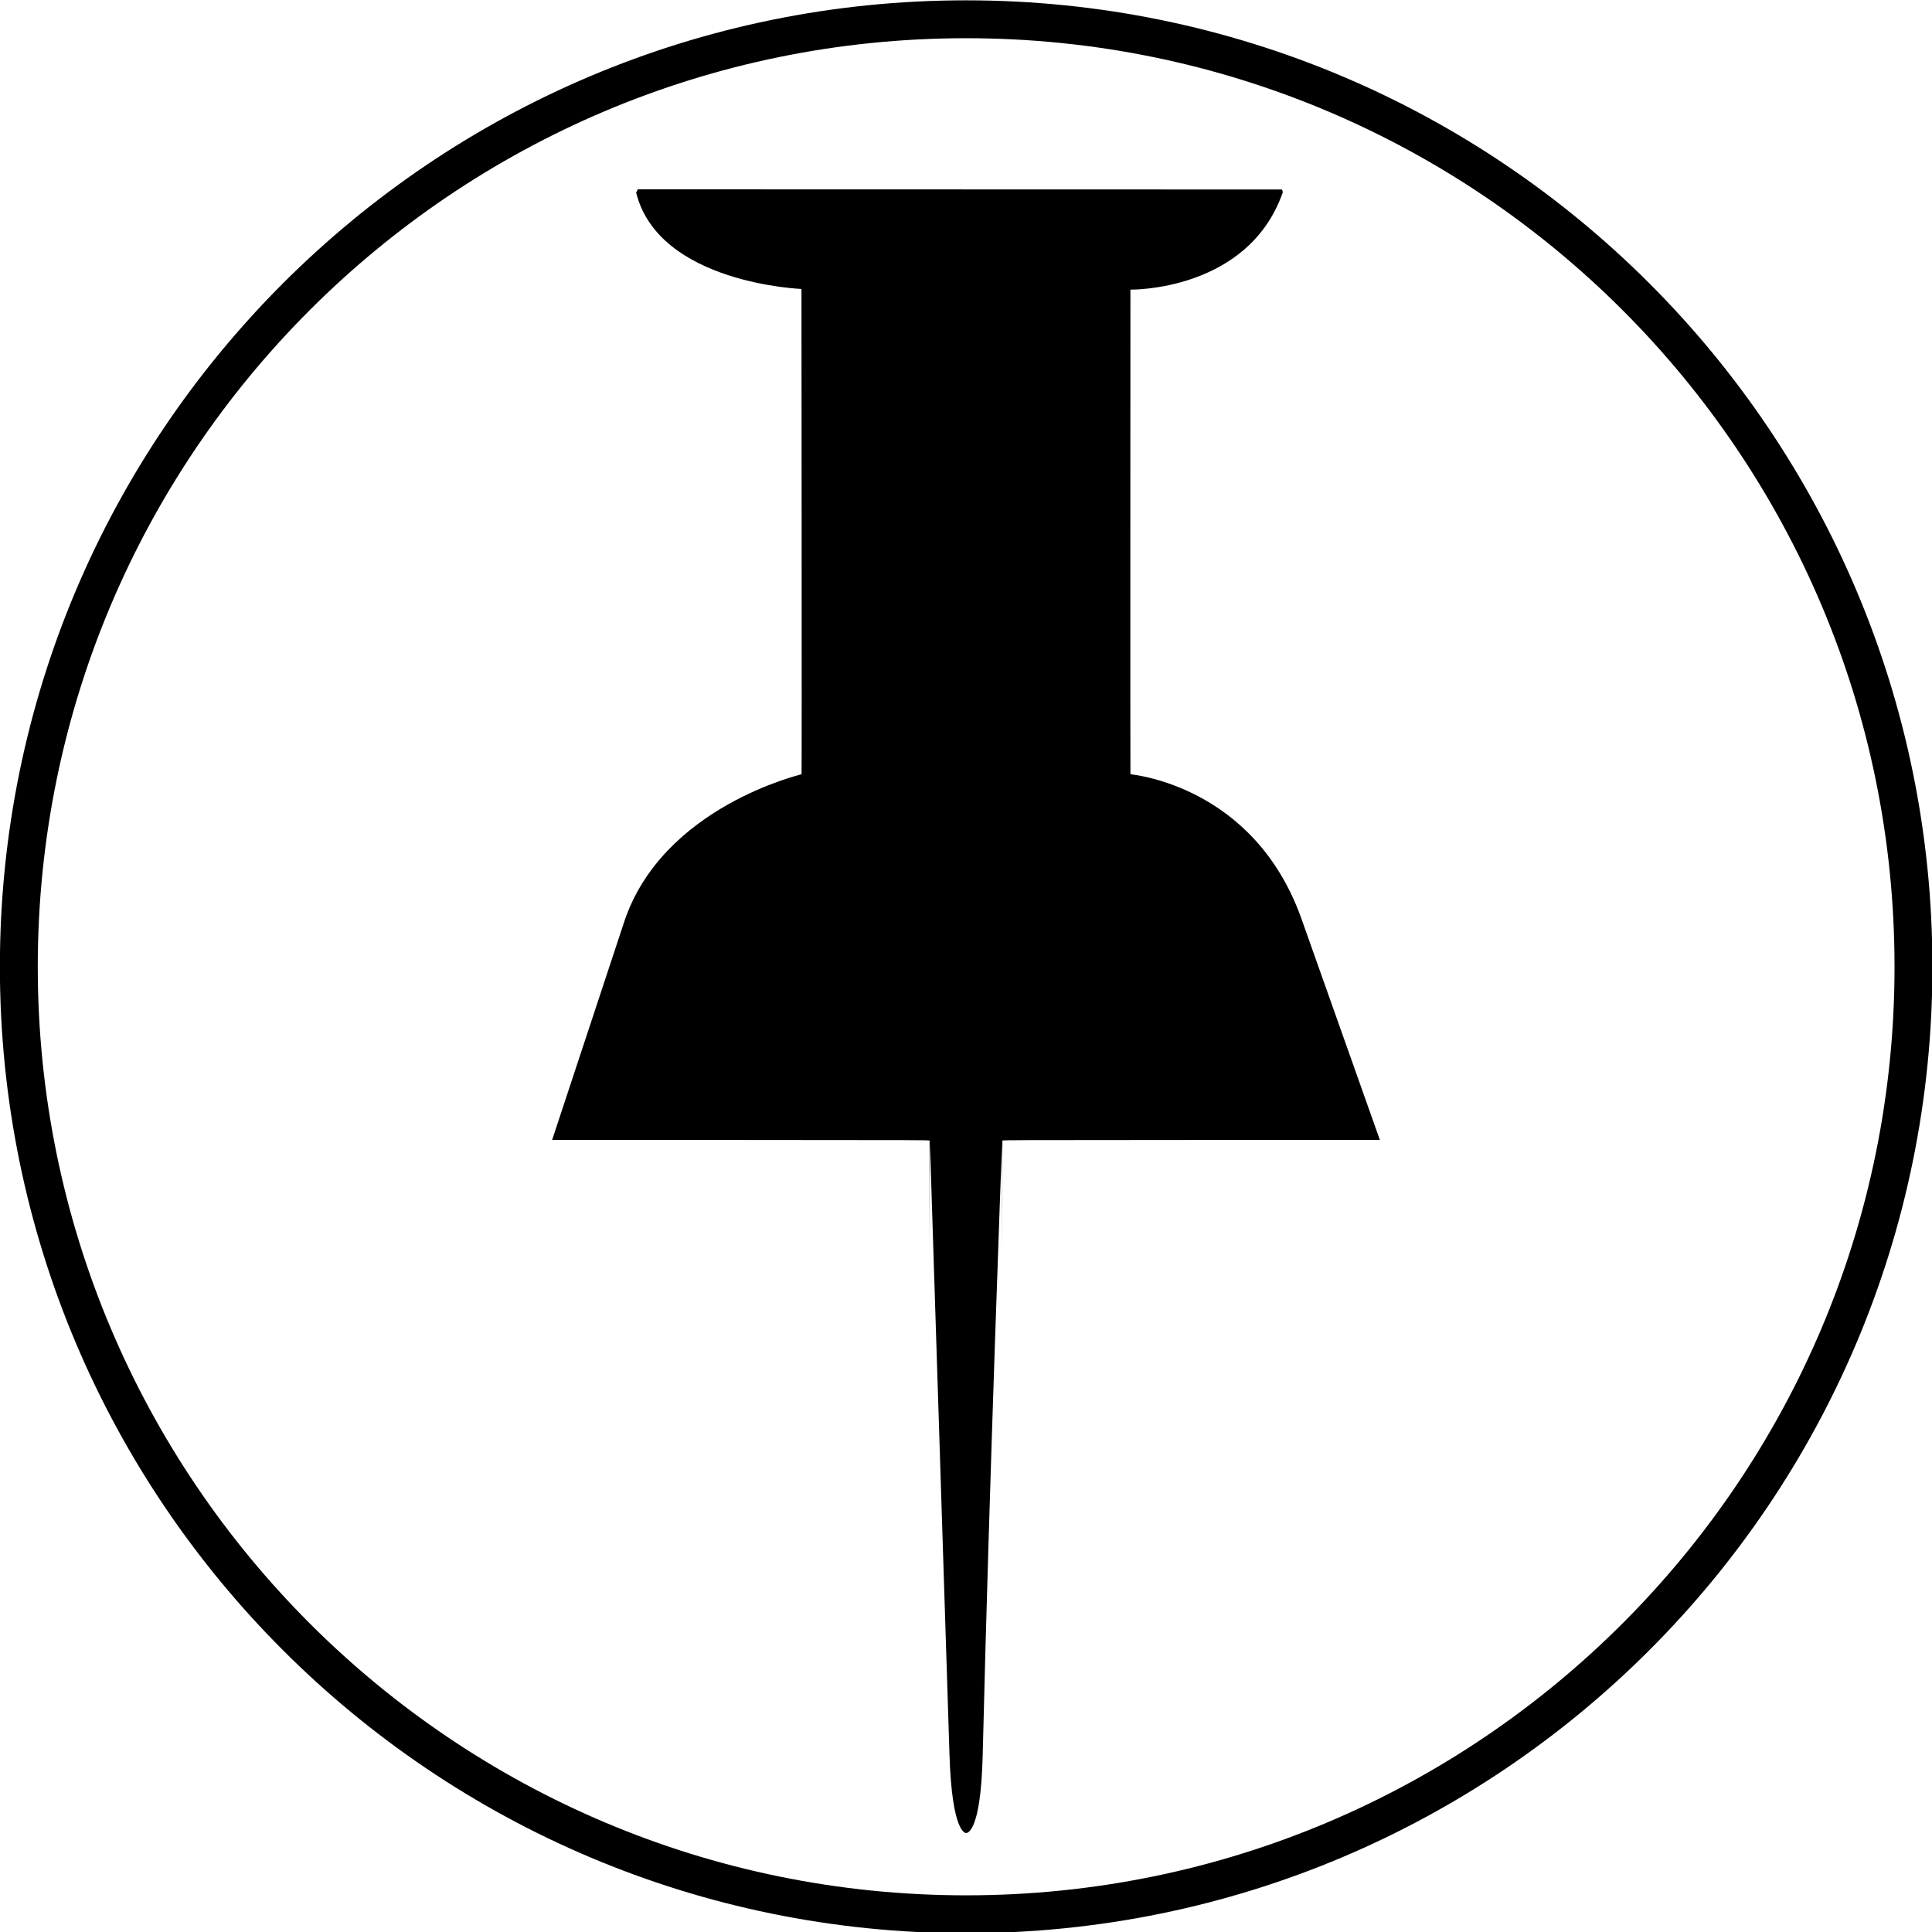
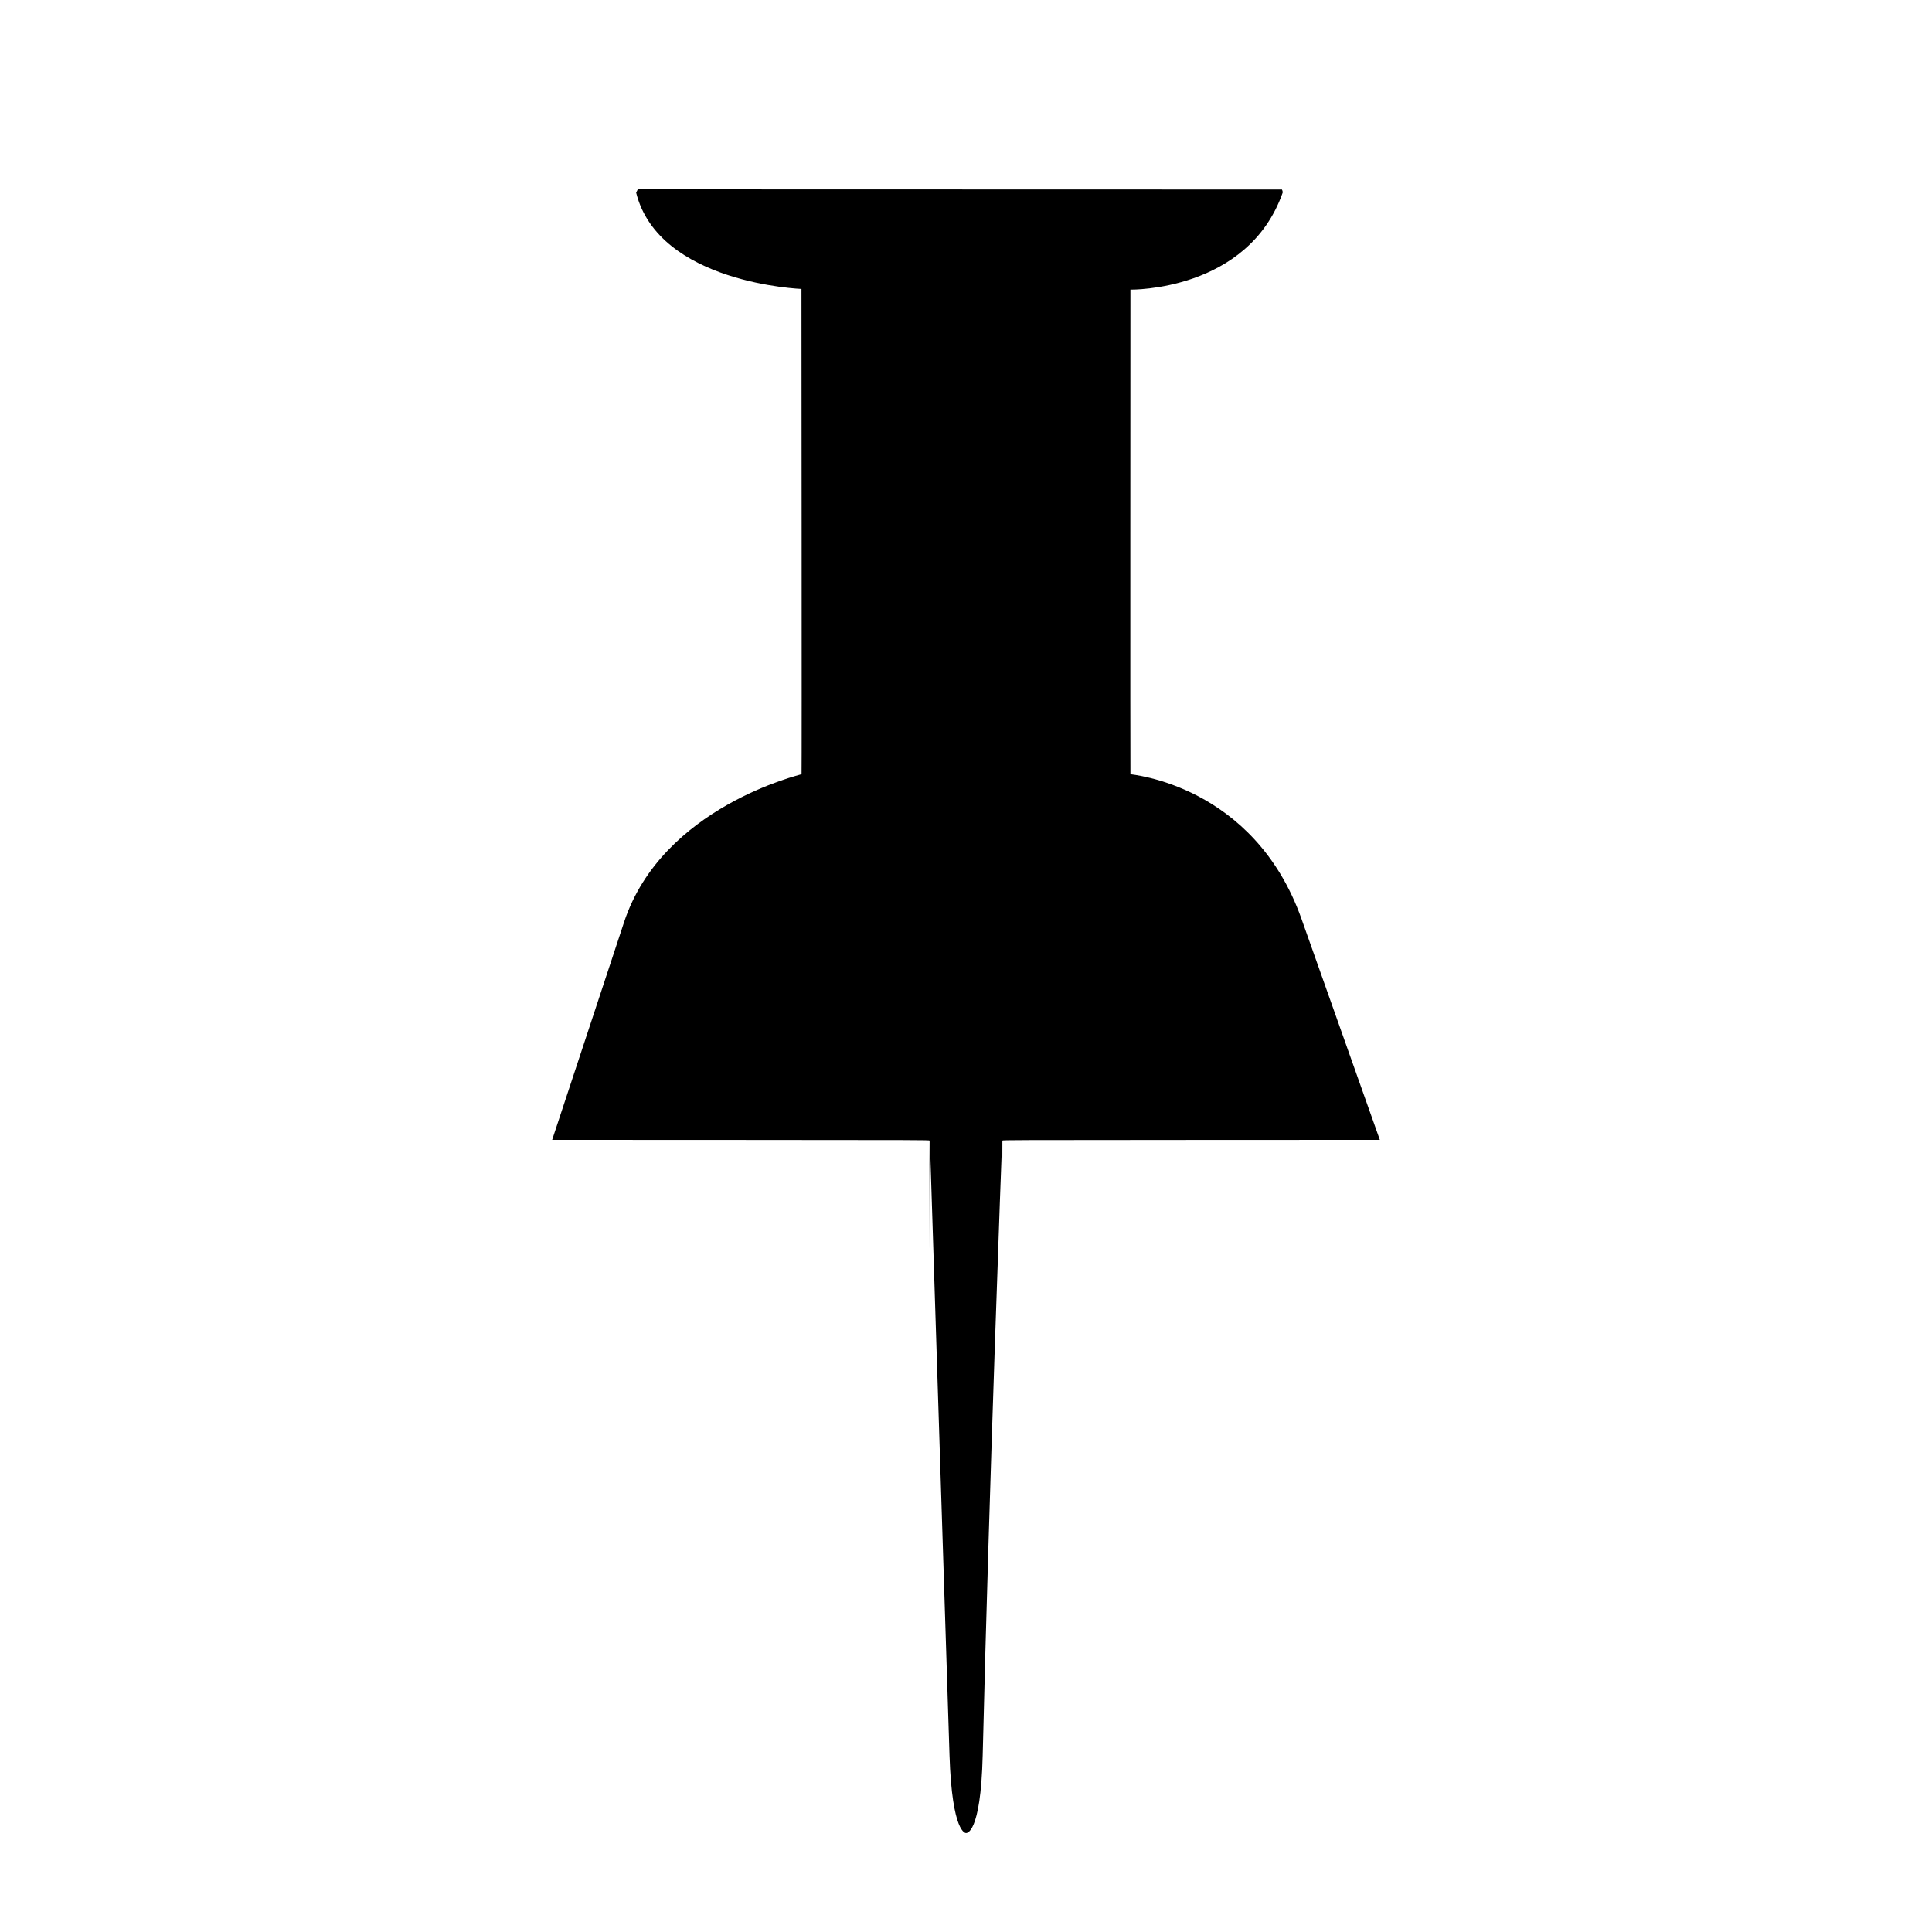
<svg xmlns="http://www.w3.org/2000/svg" width="500mm" height="500mm" viewBox="0 0 1771.653 1771.653" id="svg2" version="1.1" enable-background="new">
  <defs id="defs4">
    <filter style="color-interpolation-filters:sRGB;" id="filter4271" height="1.3" width="1.3" y="-0.15" x="-0.15">
      <feTurbulence baseFrequency="0.1" seed="50" numOctaves="5" result="result1" type="fractalNoise" id="feTurbulence4273" />
      <feGaussianBlur stdDeviation="4" result="result7" id="feGaussianBlur4275" />
      <feDisplacementMap result="result5" in="SourceGraphic" scale="20" xChannelSelector="G" in2="result7" id="feDisplacementMap4277" />
      <feComposite result="result2" operator="in" in2="result1" in="result5" id="feComposite4279" />
      <feGaussianBlur stdDeviation="1" result="result6" id="feGaussianBlur4281" />
      <feSpecularLighting surfaceScale="-3" result="result4" specularConstant="3.5" specularExponent="35" in="result6" id="feSpecularLighting4283">
        <feDistantLight elevation="45" azimuth="225" id="feDistantLight4285" />
      </feSpecularLighting>
      <feComposite k1="1.7" k3="0.7" in2="result2" in="result4" operator="arithmetic" result="result91" id="feComposite4287" />
      <feBlend result="fbSourceGraphic" mode="multiply" in2="result91" id="feBlend4289" />
      <feComposite in2="fbSourceGraphic" in="fbSourceGraphic" result="result2" operator="arithmetic" id="feComposite4291" />
      <feComposite in="result2" result="result4" operator="arithmetic" k2="2" k3="2" in2="fbSourceGraphic" id="feComposite4293" />
      <feBlend mode="screen" in="result4" in2="result4" id="feBlend4295" result="fbSourceGraphic" />
      <feColorMatrix result="fbSourceGraphicAlpha" in="fbSourceGraphic" values="0 0 0 -1 0 0 0 0 -1 0 0 0 0 -1 0 0 0 0 1 0" id="feColorMatrix4329" />
      <feTurbulence id="feTurbulence4331" type="turbulence" numOctaves="2" baseFrequency="0.01 0.11" seed="10" in="fbSourceGraphic" />
      <feColorMatrix id="feColorMatrix4333" result="result5" values="1 0 0 0 0 0 1 0 0 0 0 0 1 0 0 0 0 0 1.3 0 " />
      <feComposite id="feComposite4335" in2="result5" in="fbSourceGraphic" operator="out" />
      <feMorphology id="feMorphology4337" operator="dilate" radius="1.3" result="result3" />
      <feTurbulence id="feTurbulence4339" numOctaves="3" baseFrequency="0.08 0.05" type="fractalNoise" seed="7" result="result6" />
      <feGaussianBlur id="feGaussianBlur4341" stdDeviation="0.5" result="result7" />
      <feDisplacementMap id="feDisplacementMap4343" in2="result7" in="result3" xChannelSelector="R" yChannelSelector="G" scale="3" result="result4" />
      <feComposite id="feComposite4345" in2="result4" in="result4" k1="1" result="result2" operator="arithmetic" k2="1" />
      <feBlend id="feBlend4347" in2="result4" mode="normal" in="result2" />
    </filter>
    <filter style="color-interpolation-filters:sRGB;" id="filter4412">
      <feComponentTransfer in="blur" result="component" id="feComponentTransfer4414">
        <feFuncR type="gamma" amplitude="5.05" exponent="0.99" offset="0" id="feFuncR4416" />
        <feFuncG type="gamma" amplitude="5.05" exponent="0.99" offset="0" id="feFuncG4418" />
        <feFuncB type="gamma" amplitude="5.05" exponent="0.99" offset="0" id="feFuncB4420" />
      </feComponentTransfer>
    </filter>
  </defs>
  <g id="layer1">
    <g id="g4196" transform="translate(893.8275,218.7626)" style="fill:#000000;fill-opacity:1">
      <path style="fill:#000000;fill-opacity:1" d="m -23.127,1390.699 -17.905,-560.219 c -0.343,-3.317 -1.644,218.584 -0.343,-3.317 -0.353,-0.479 -10.935,-0.515 -173.25,-0.584 l -172.874,-0.074 65.925,-199.557 c 35.087,-106.208 162.686,-135.405 162.784,-135.773 0.3,-1.12 -0.086,-445.199 -0.086,-445.199 l 0.405,0.26 c 0,0 -131.272,-4.822 -152.011,-88.37 l 1.511,-3.011 301.908,0.075 288.783,0.075 c 0,0 1.001,1.968 0.637,3 -31.903,90.509 -139.24,88.813 -139.24,88.813 l -0.343,-0.039 c 0,0 -0.216,443.547 0.011,444.394 0.099,0.367 113.057,9.101 156.926,132.844 l 71.786,202.488 -172.875,0.074 c -162.315,0.069 -172.897,0.105 -173.251,0.584 -0.659,233.311 0,0 -0.343,3.317 -0.114,1.106 -11.815,314.168 -17.722,560.314 -1.768,73.678 -15.226,71.335 -15.309,71.335 -0.083,0 -12.815,0.863 -15.126,-71.43 z" id="path4198" />
    </g>
-     <ellipse style="fill:none;fill-rule:evenodd;stroke:#000000;stroke-width:34.743;stroke-miterlimit:4;stroke-dasharray:none;stroke-opacity:1" id="path972" ry="868.863" rx="868.7" cy="886.533" cx="885.964" />
  </g>
</svg>
